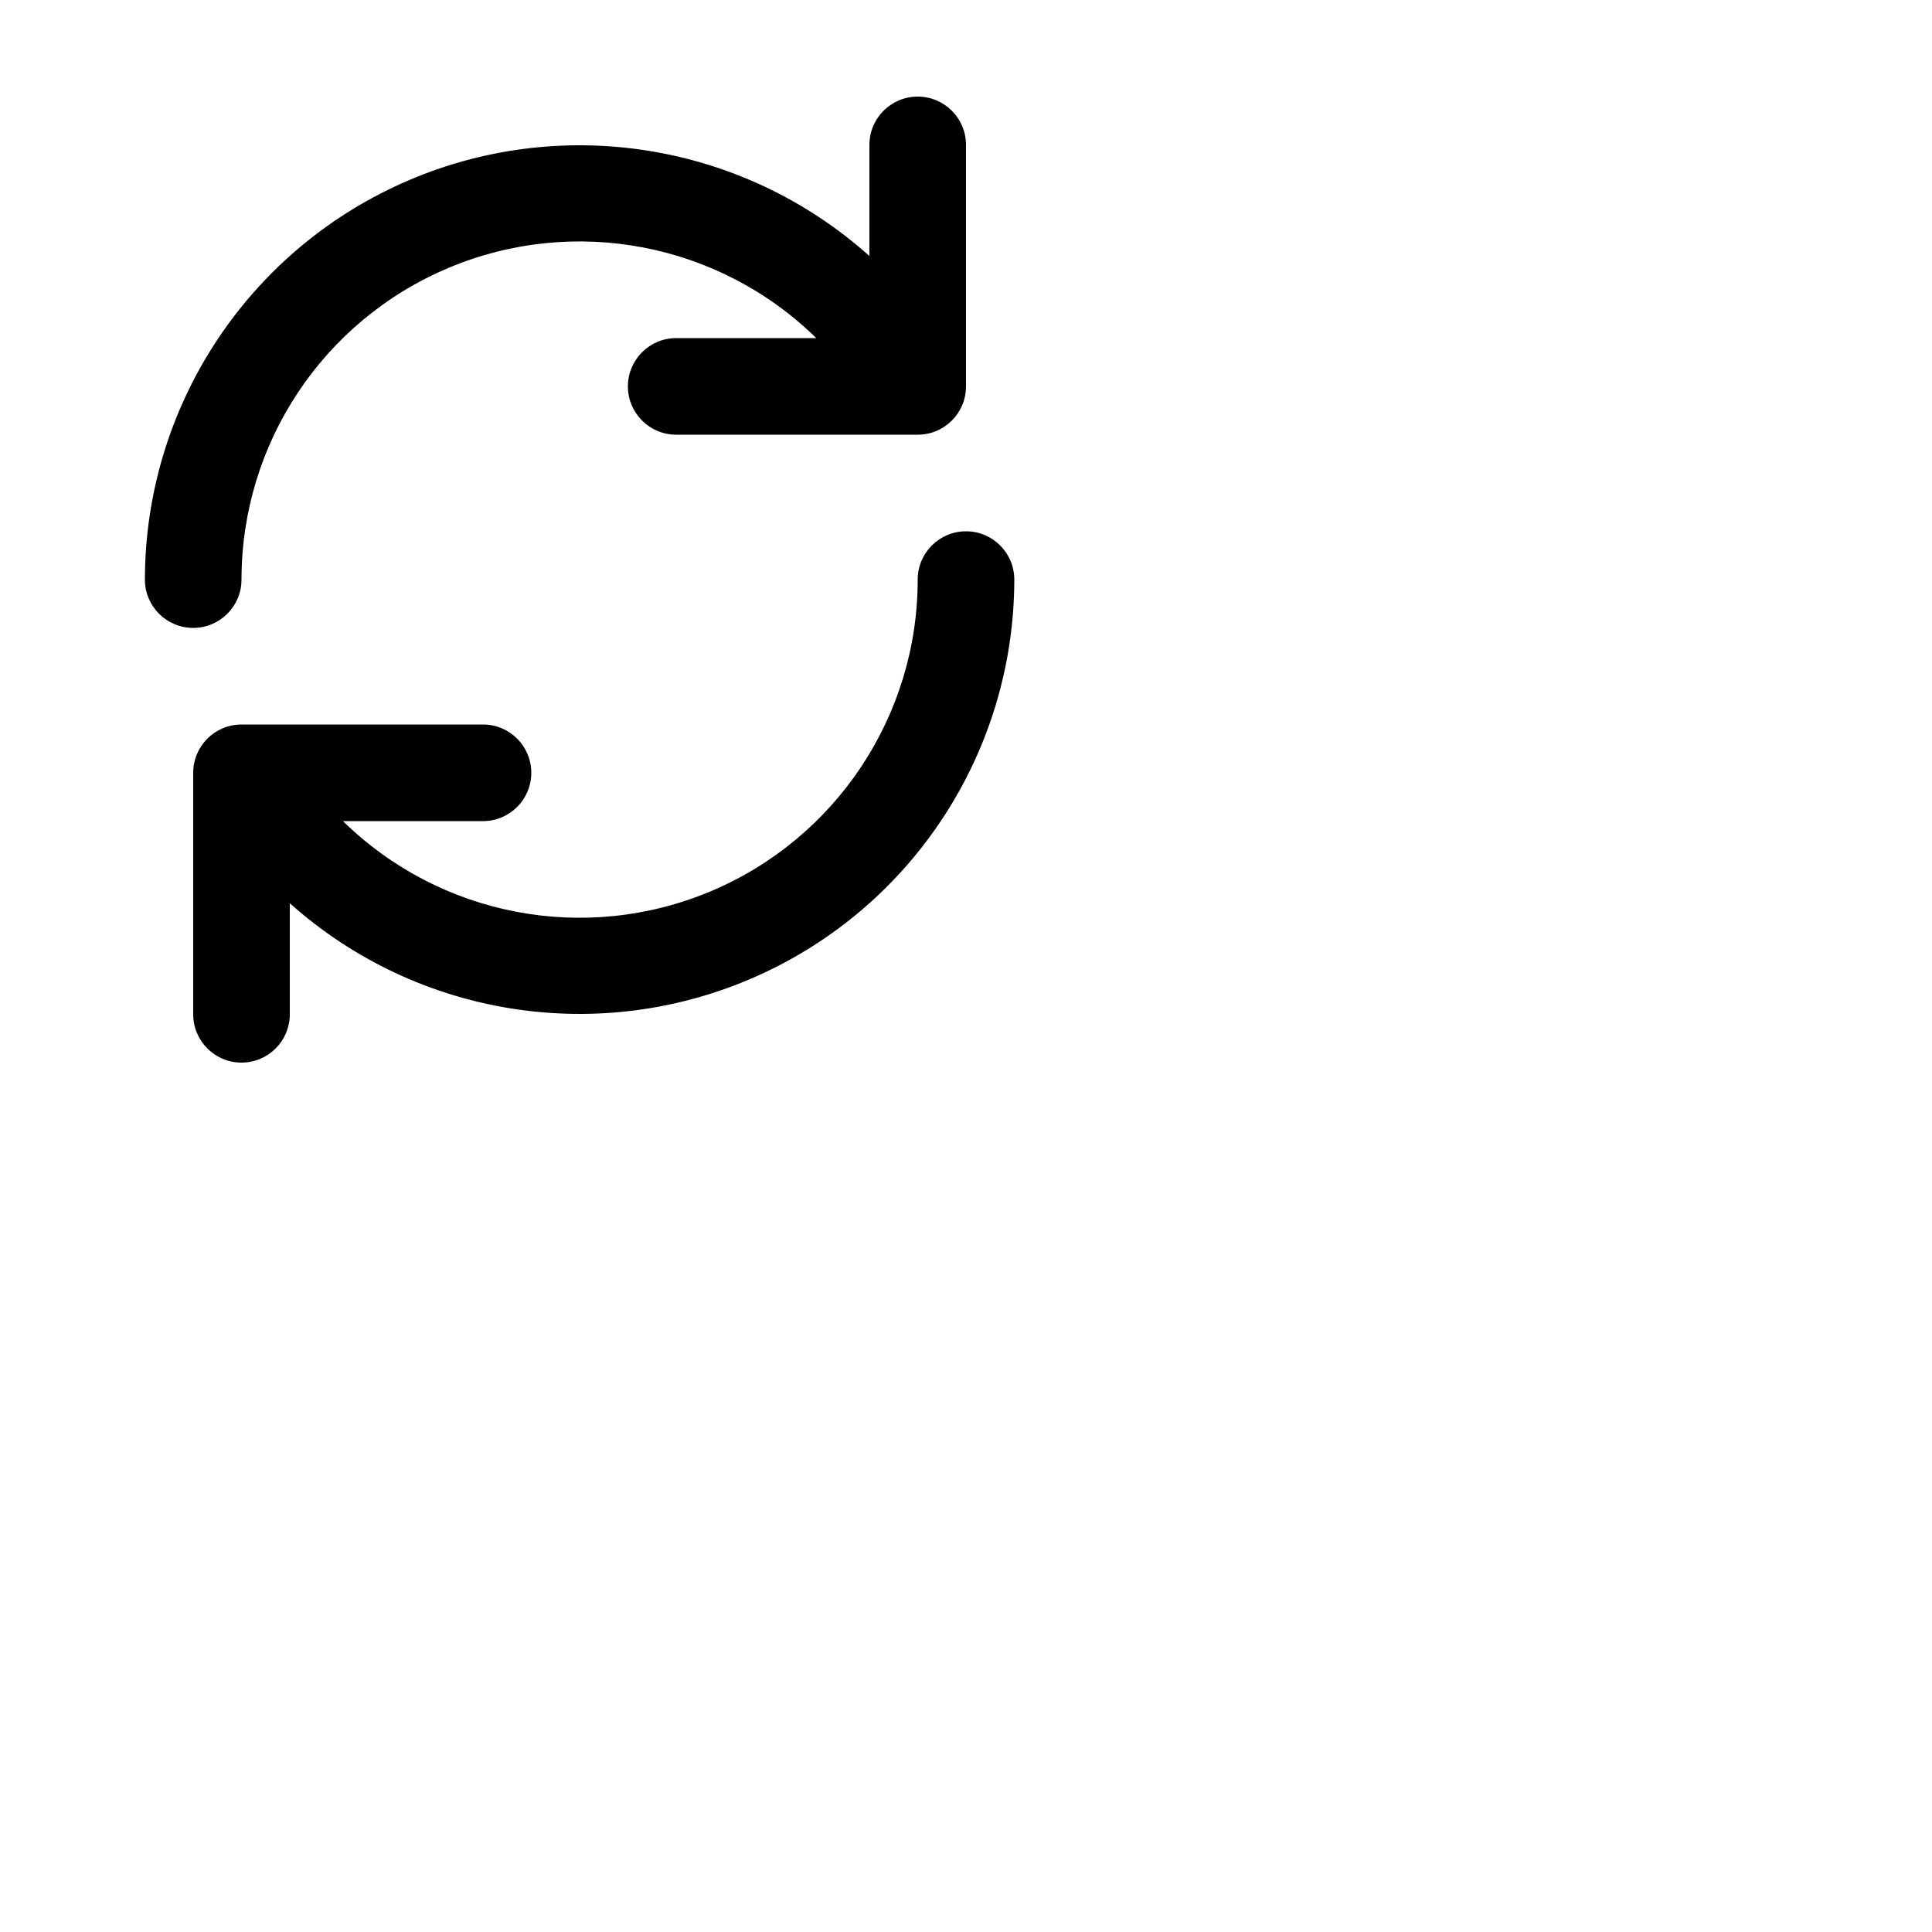
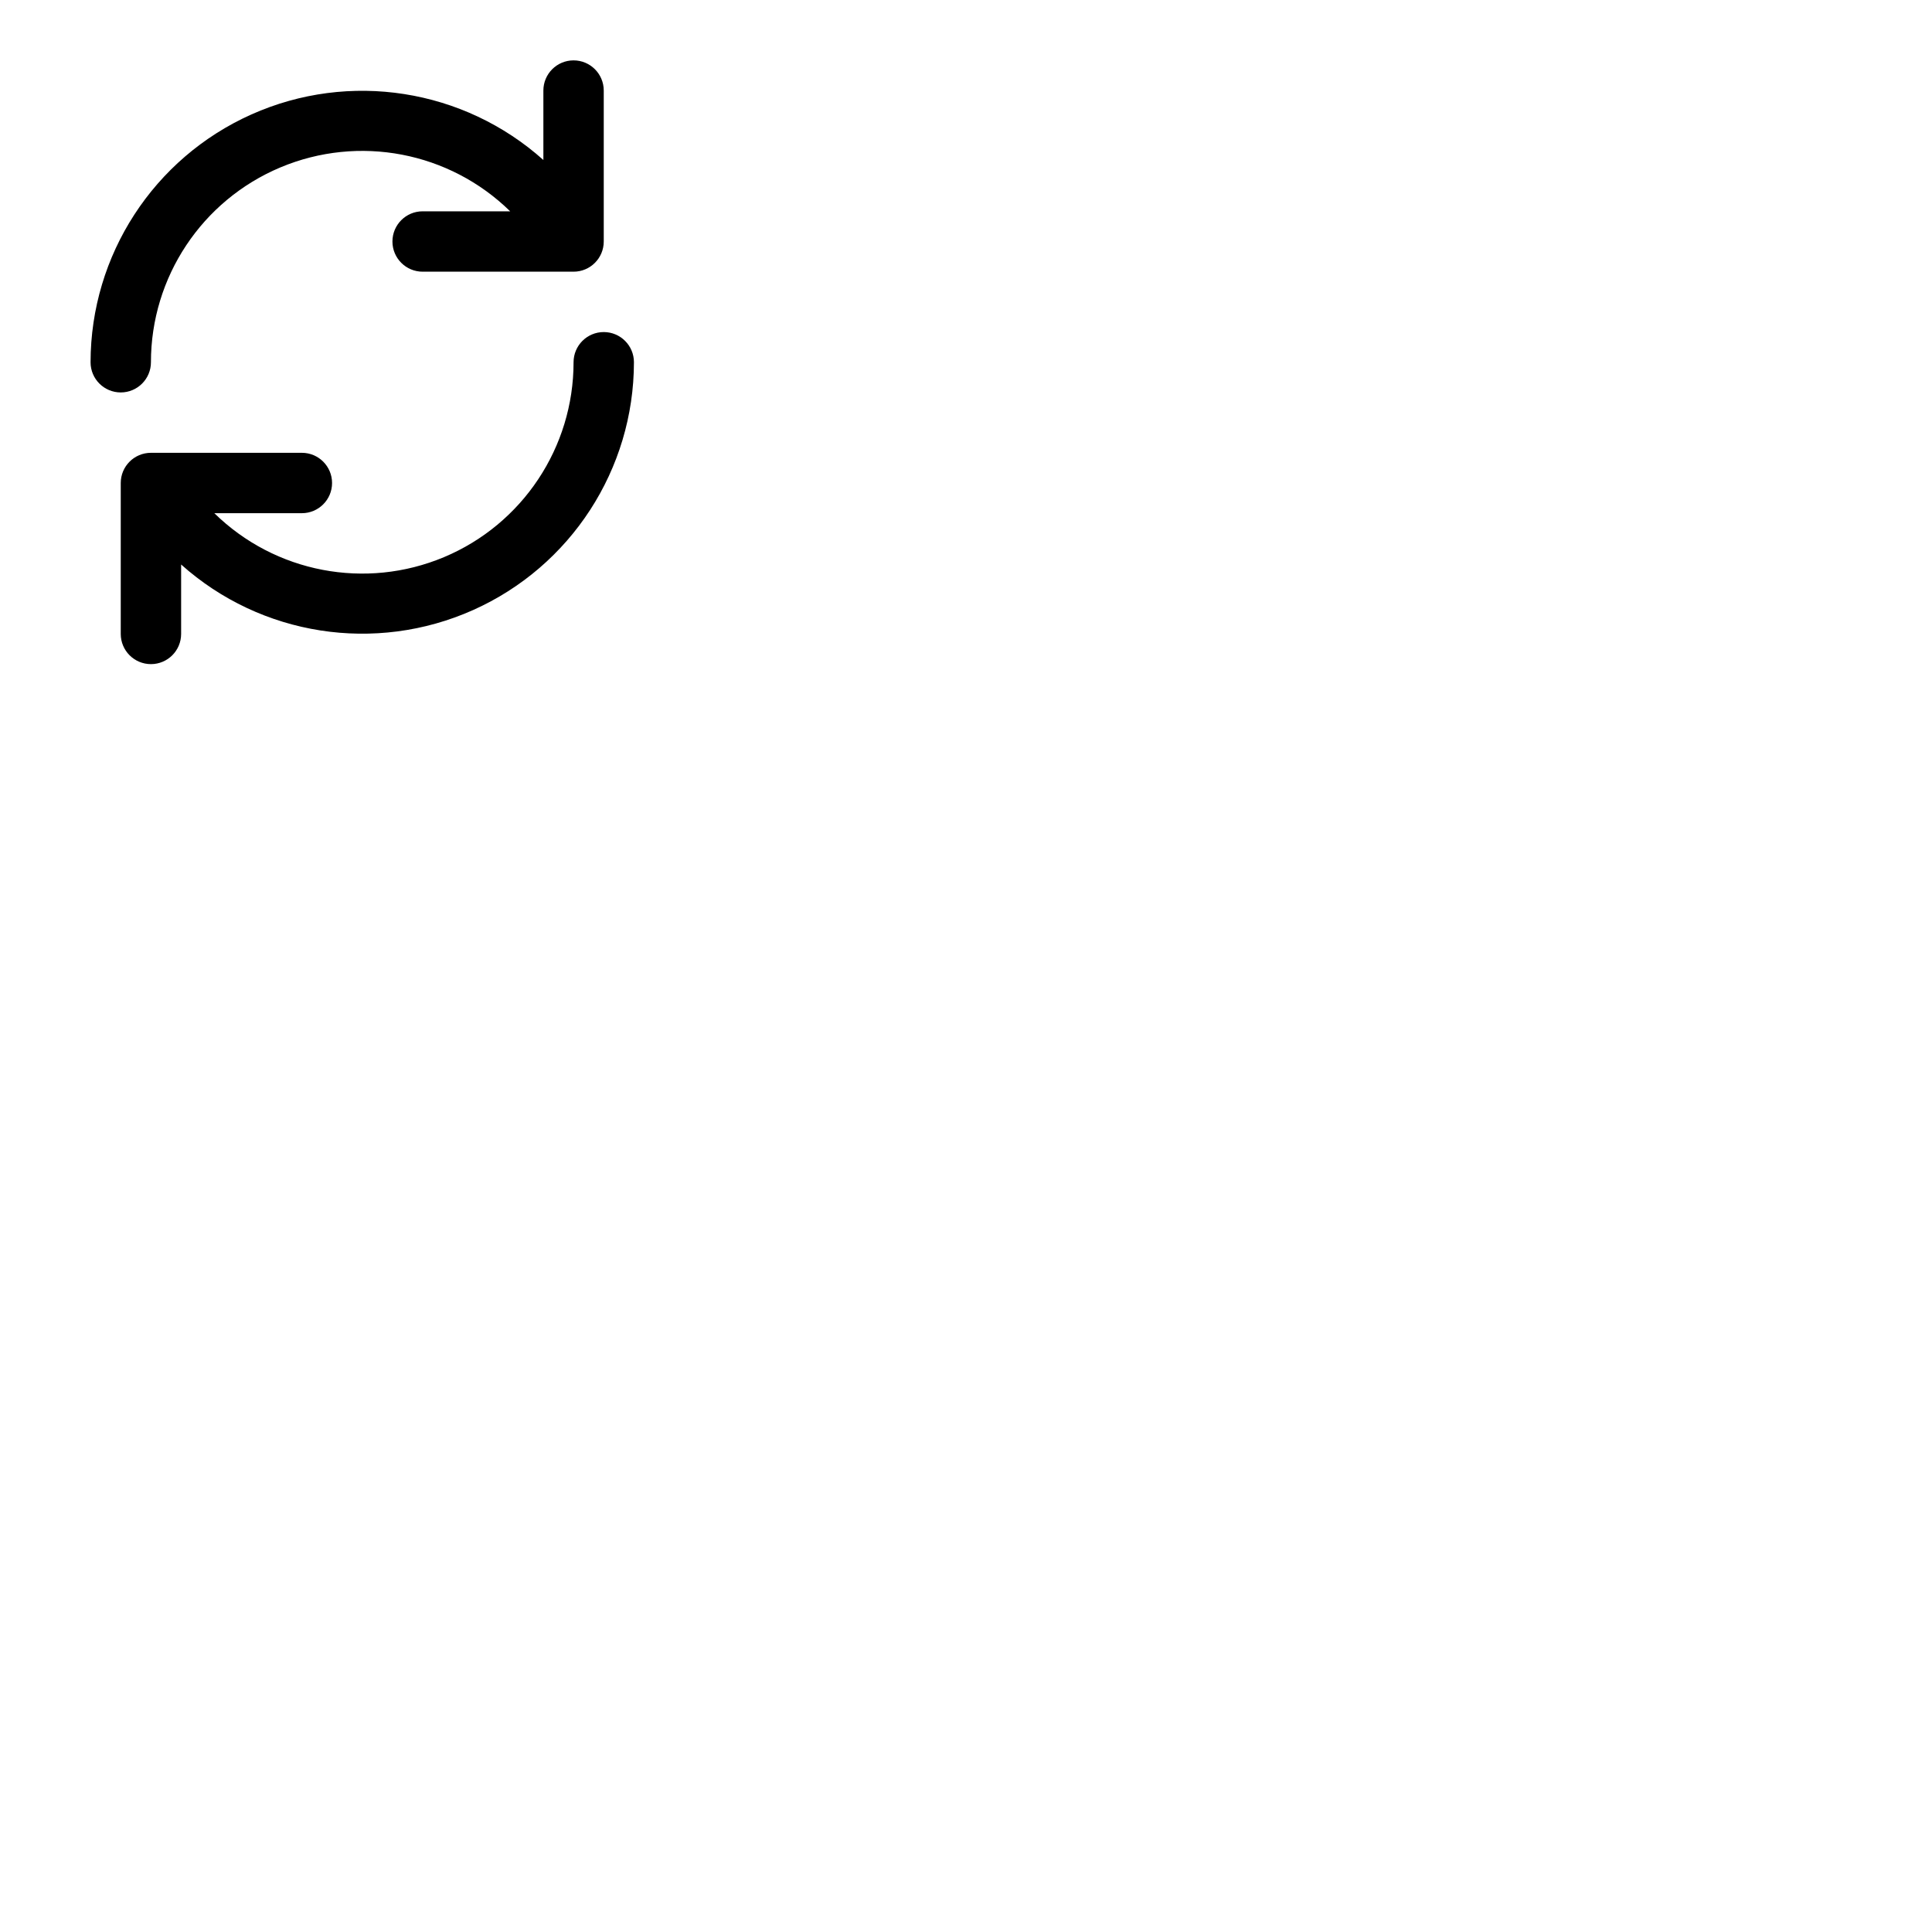
- <svg xmlns="http://www.w3.org/2000/svg" viewBox="0 0 40 40" width="40" height="40">
+ <svg xmlns="http://www.w3.org/2000/svg" viewBox="0 0 64 64" width="64" height="64">
  <path class="heroicon-ui" d="M6 18.7V21a1 1 0 0 1-2 0v-5a1 1 0 0 1 1-1h5a1 1 0 1 1 0 2H7.1A7 7 0 0 0 19 12a1 1 0 1 1 2 0 9 9 0 0 1-15 6.7zM18 5.3V3a1 1 0 0 1 2 0v5a1 1 0 0 1-1 1h-5a1 1 0 0 1 0-2h2.9A7 7 0 0 0 5 12a1 1 0 1 1-2 0 9 9 0 0 1 15-6.7z" />
</svg>
